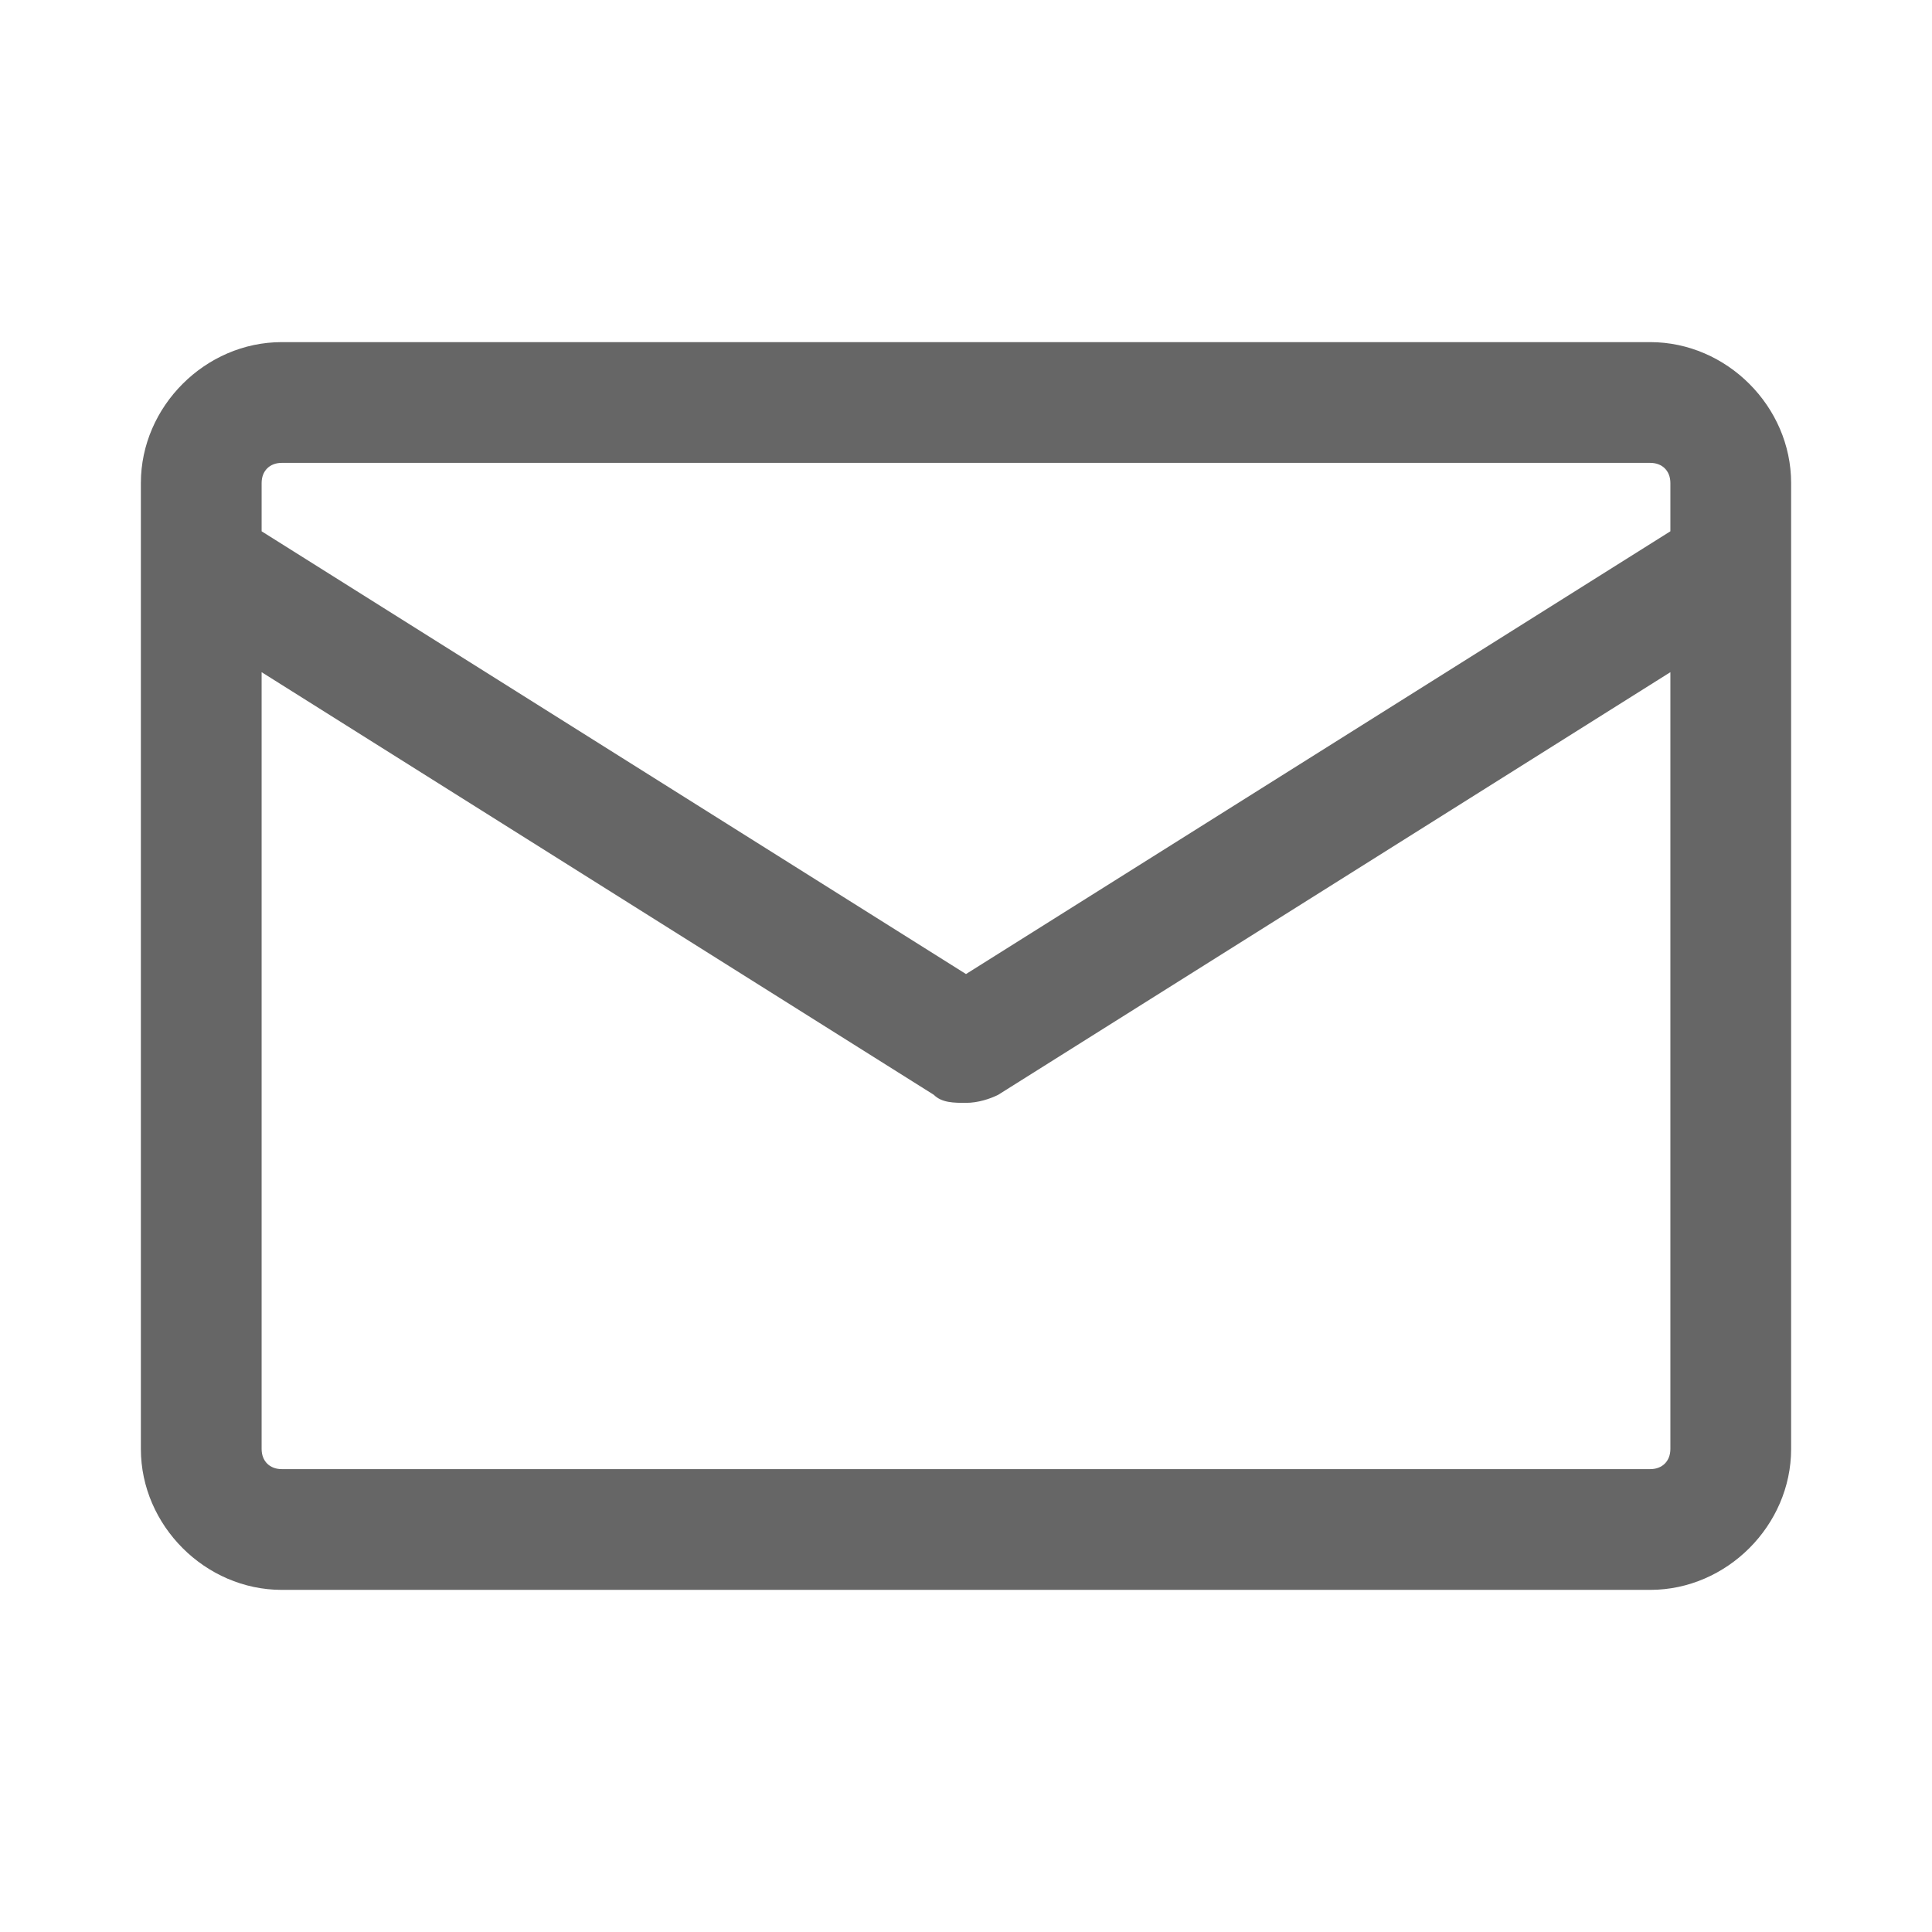
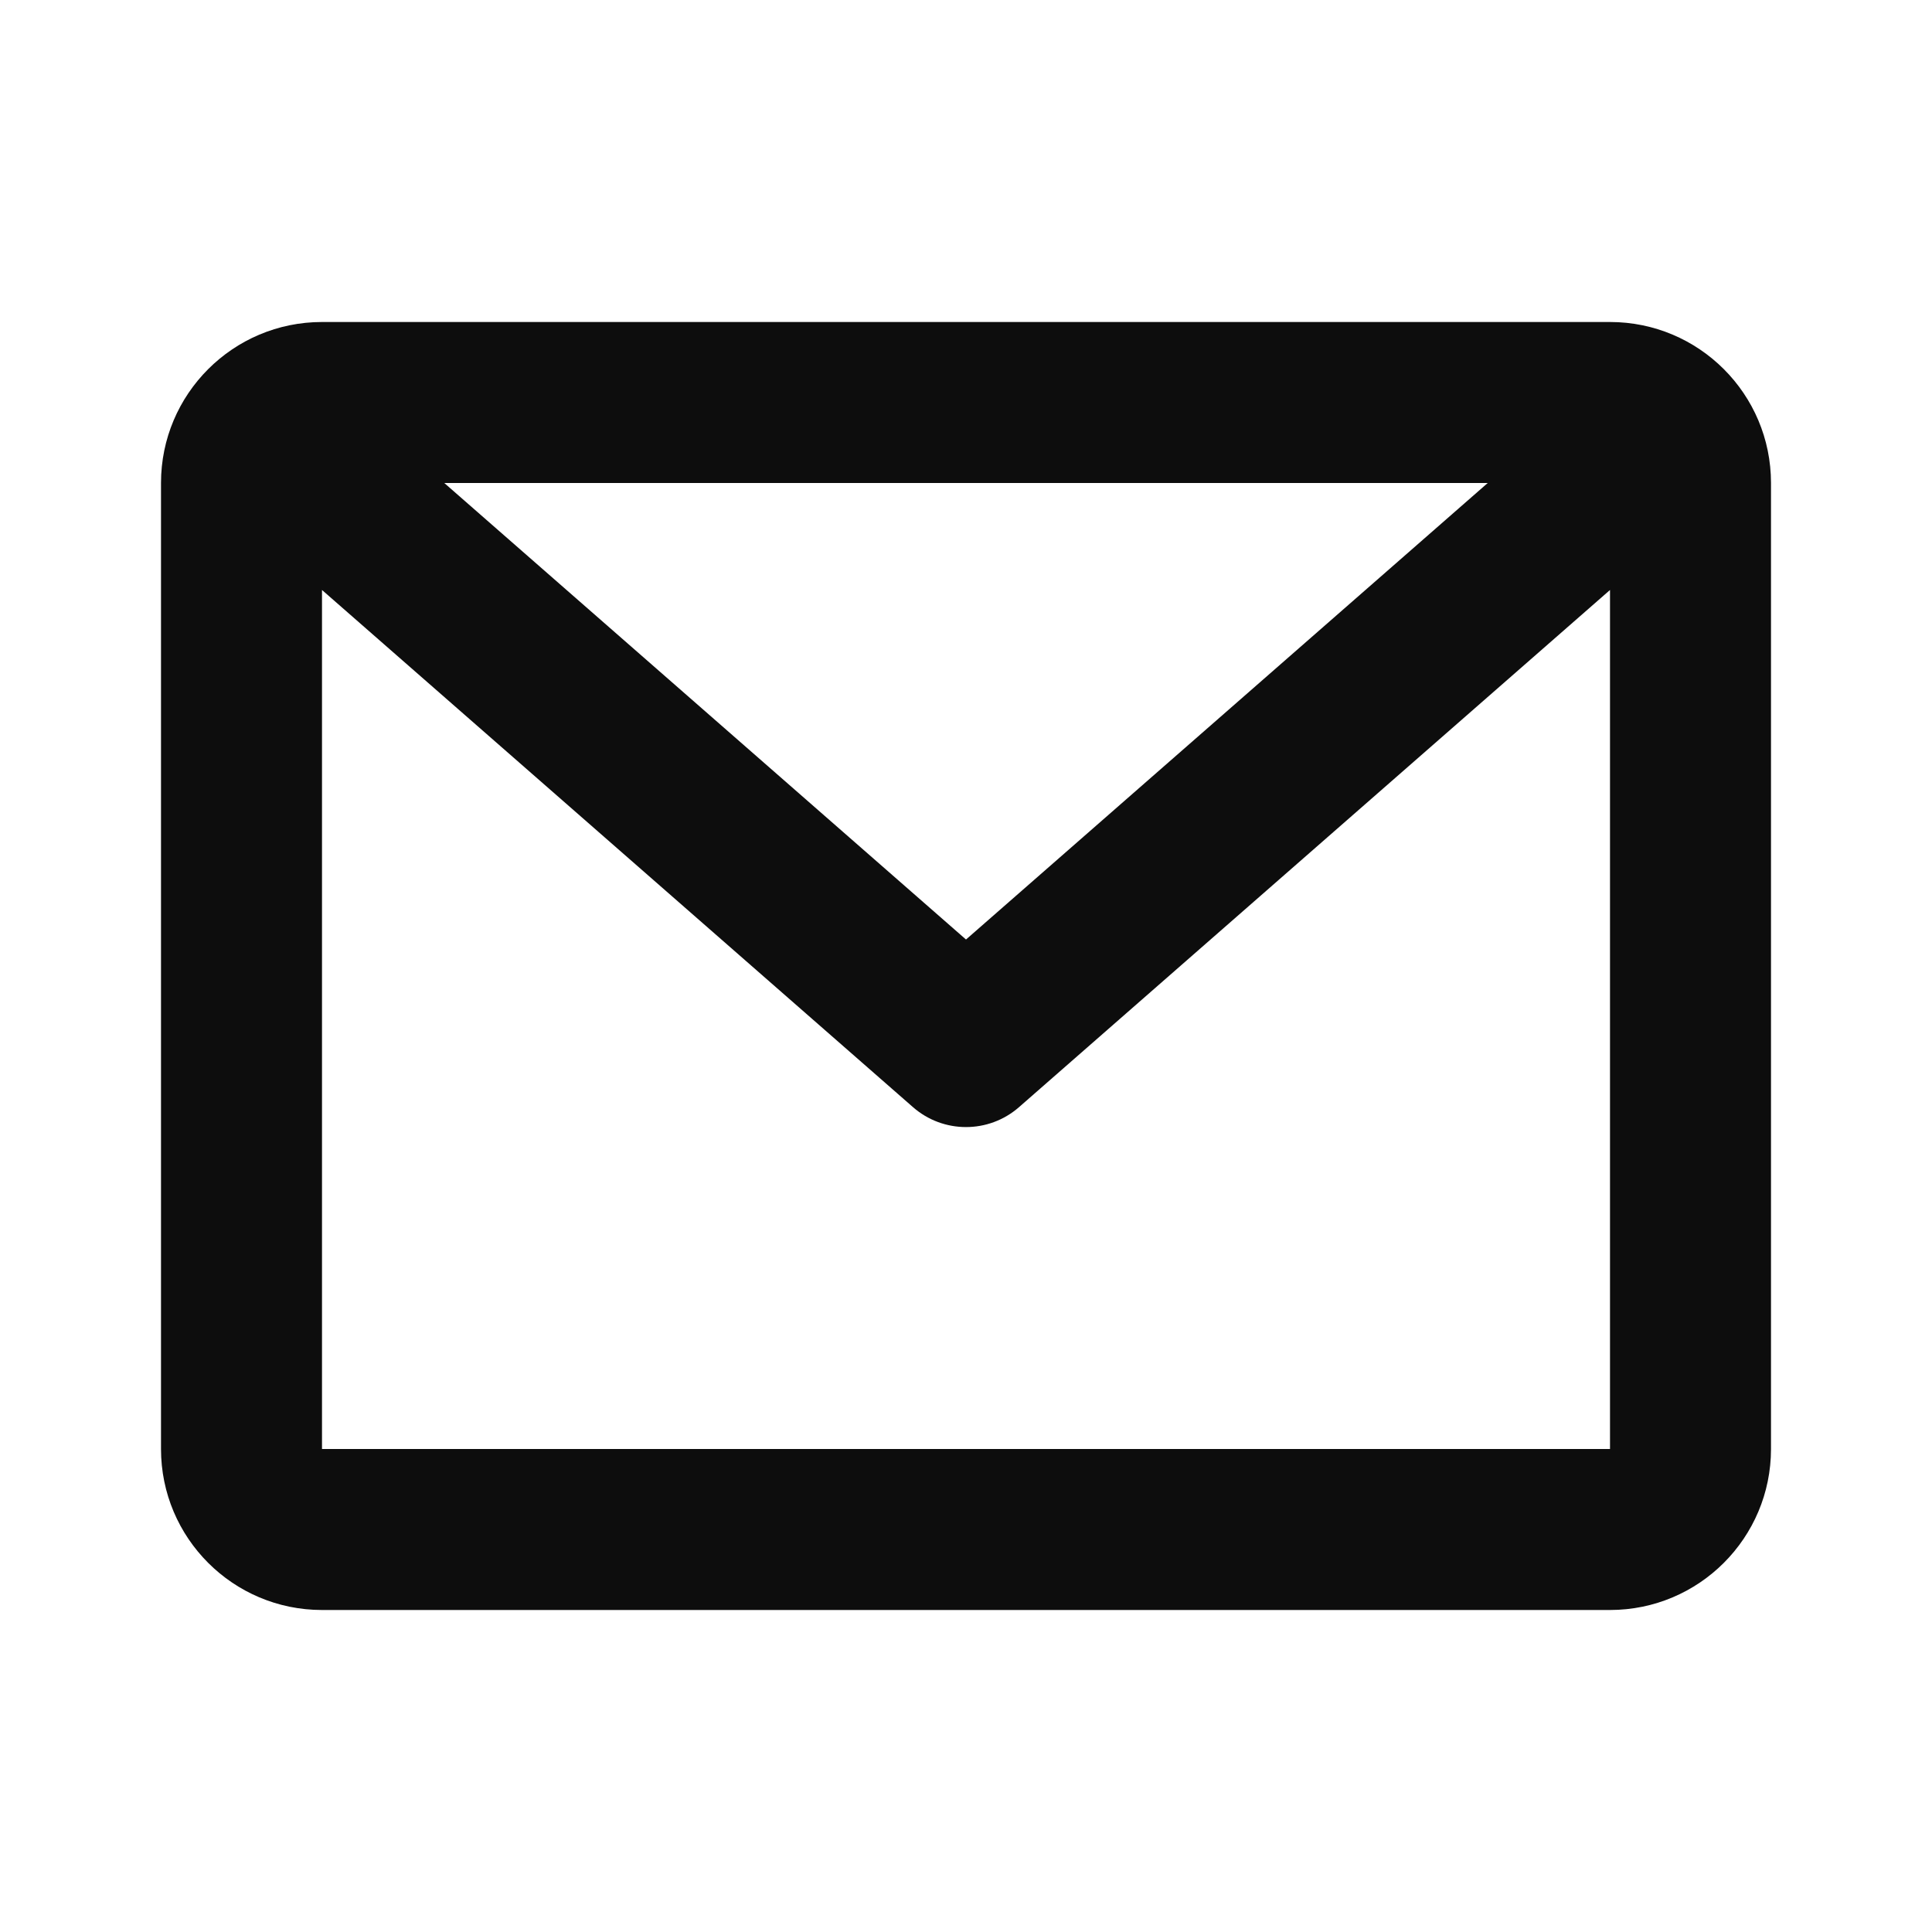
- <svg xmlns="http://www.w3.org/2000/svg" t="1739977663119" class="icon" viewBox="0 0 1024 1024" version="1.1" p-id="2328" width="200" height="200">
-   <path d="M874.667 181.333H149.333c-40.533 0-74.667 34.133-74.667 74.667v512c0 40.533 34.133 74.667 74.667 74.667h725.333c40.533 0 74.667-34.133 74.667-74.667V256c0-40.533-34.133-74.667-74.667-74.667z m-725.333 64h725.333c6.4 0 10.667 4.267 10.667 10.667v25.6L512 516.267l-373.333-234.667V256c0-6.4 4.267-10.667 10.667-10.667z m725.333 533.333H149.333c-6.4 0-10.667-4.267-10.667-10.667V356.267l356.267 224c4.267 4.267 10.667 4.267 17.067 4.267s12.8-2.133 17.067-4.267l356.267-224V768c0 6.4-4.267 10.667-10.667 10.667z" fill="#666666" p-id="2329" />
+ <svg xmlns="http://www.w3.org/2000/svg" t="1740024888566" class="icon" viewBox="0 0 1024 1024" version="1.1" p-id="1511" width="200" height="200">
+   <path d="M85.333 256a85.333 85.333 0 0 1 85.333-85.333h682.667a85.333 85.333 0 0 1 85.333 85.333v512a85.333 85.333 0 0 1-85.333 85.333H170.667a85.333 85.333 0 0 1-85.333-85.333V256z m150.144 0L512 497.963 788.523 256H235.52zM853.333 312.704l-313.216 274.091a42.667 42.667 0 0 1-56.235 0L170.667 312.704V768h682.667V312.704z" fill="#0D0D0D" p-id="1512" />
</svg>
